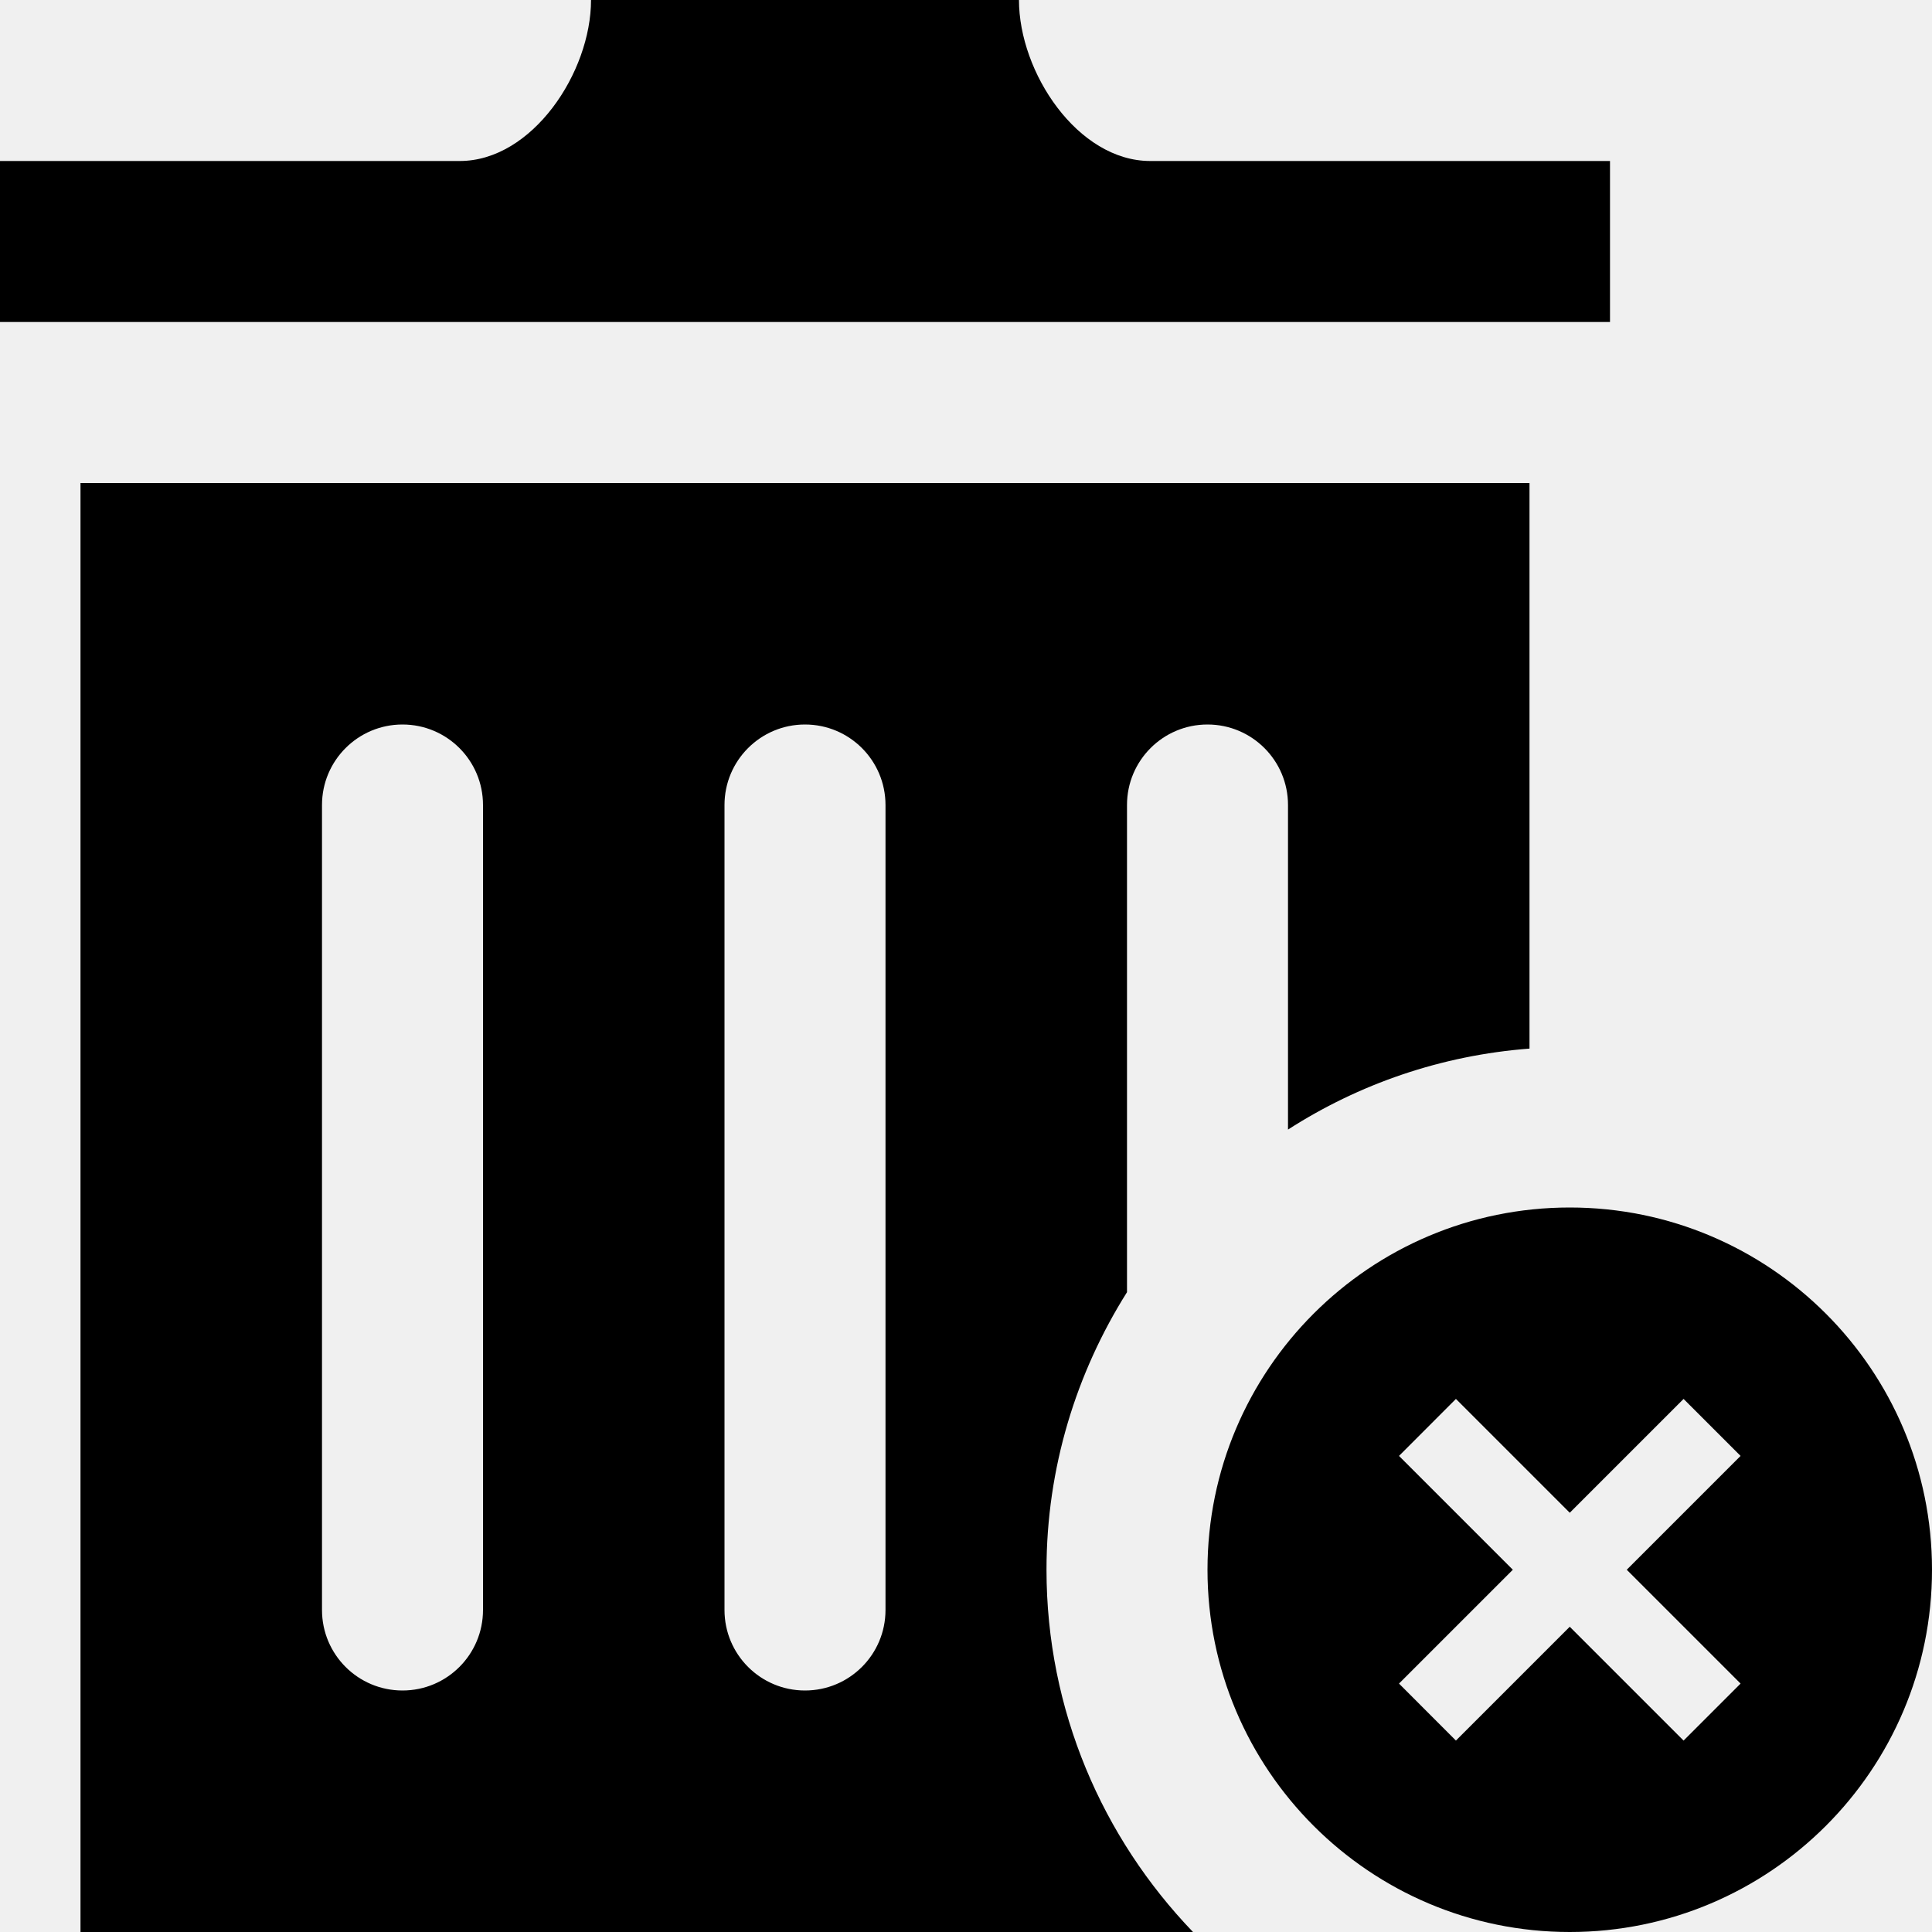
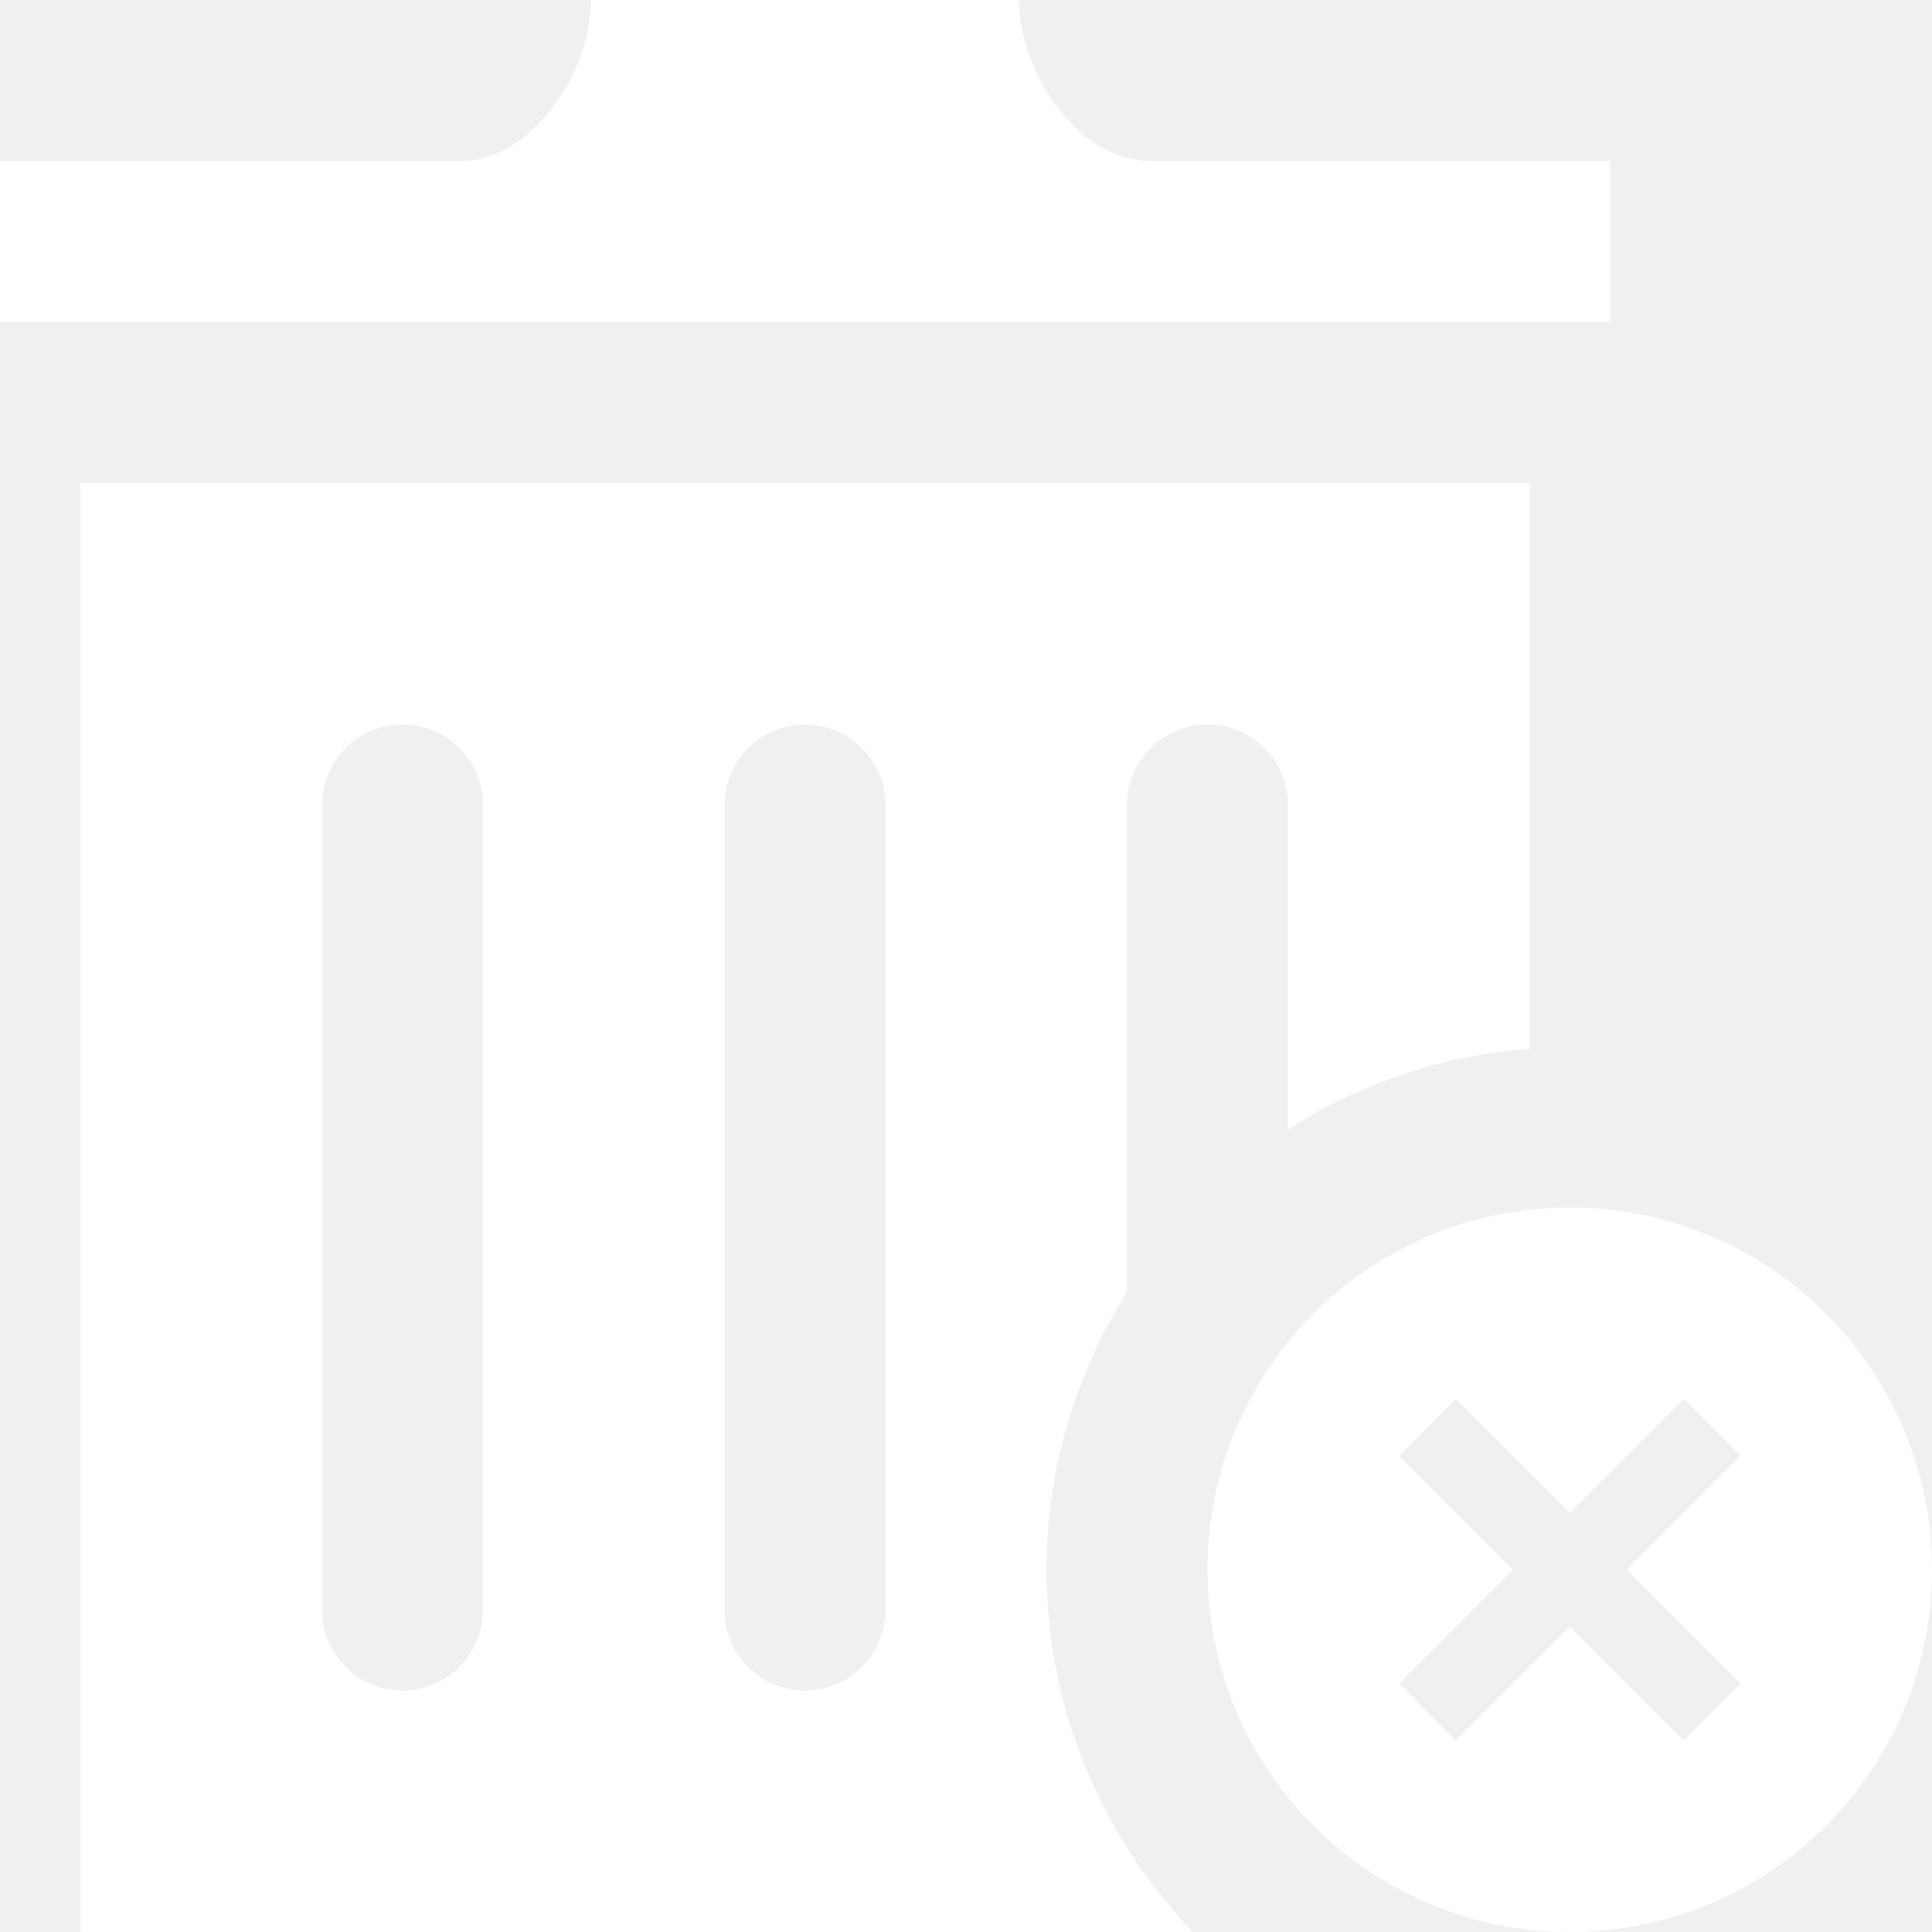
- <svg xmlns="http://www.w3.org/2000/svg" width="24" height="24" viewBox="0 0 24 24">
+ <svg xmlns="http://www.w3.org/2000/svg" width="24" height="24" viewBox="0 0 24 24" fill="white">
  <path d="M20 4h-20v-2h5.711c.9 0 1.631-1.099 1.631-2h5.316c0 .901.73 2 1.631 2h5.711v2zm-7 15.5c0-1.267.37-2.447 1-3.448v-6.052c0-.552.447-1 1-1s1 .448 1 1v4.032c.879-.565 1.901-.922 3-1.006v-7.026h-18v18h13.82c-1.124-1.169-1.82-2.753-1.82-4.5zm-7 .5c0 .552-.447 1-1 1s-1-.448-1-1v-10c0-.552.447-1 1-1s1 .448 1 1v10zm5 0c0 .552-.447 1-1 1s-1-.448-1-1v-10c0-.552.447-1 1-1s1 .448 1 1v10zm13-.5c0 2.485-2.017 4.5-4.5 4.5s-4.5-2.015-4.5-4.5 2.017-4.5 4.5-4.5 4.5 2.015 4.5 4.5zm-3.086-2.122l-1.414 1.414-1.414-1.414-.707.708 1.414 1.414-1.414 1.414.707.708 1.414-1.414 1.414 1.414.708-.708-1.414-1.414 1.414-1.414-.708-.708z" />
</svg>
